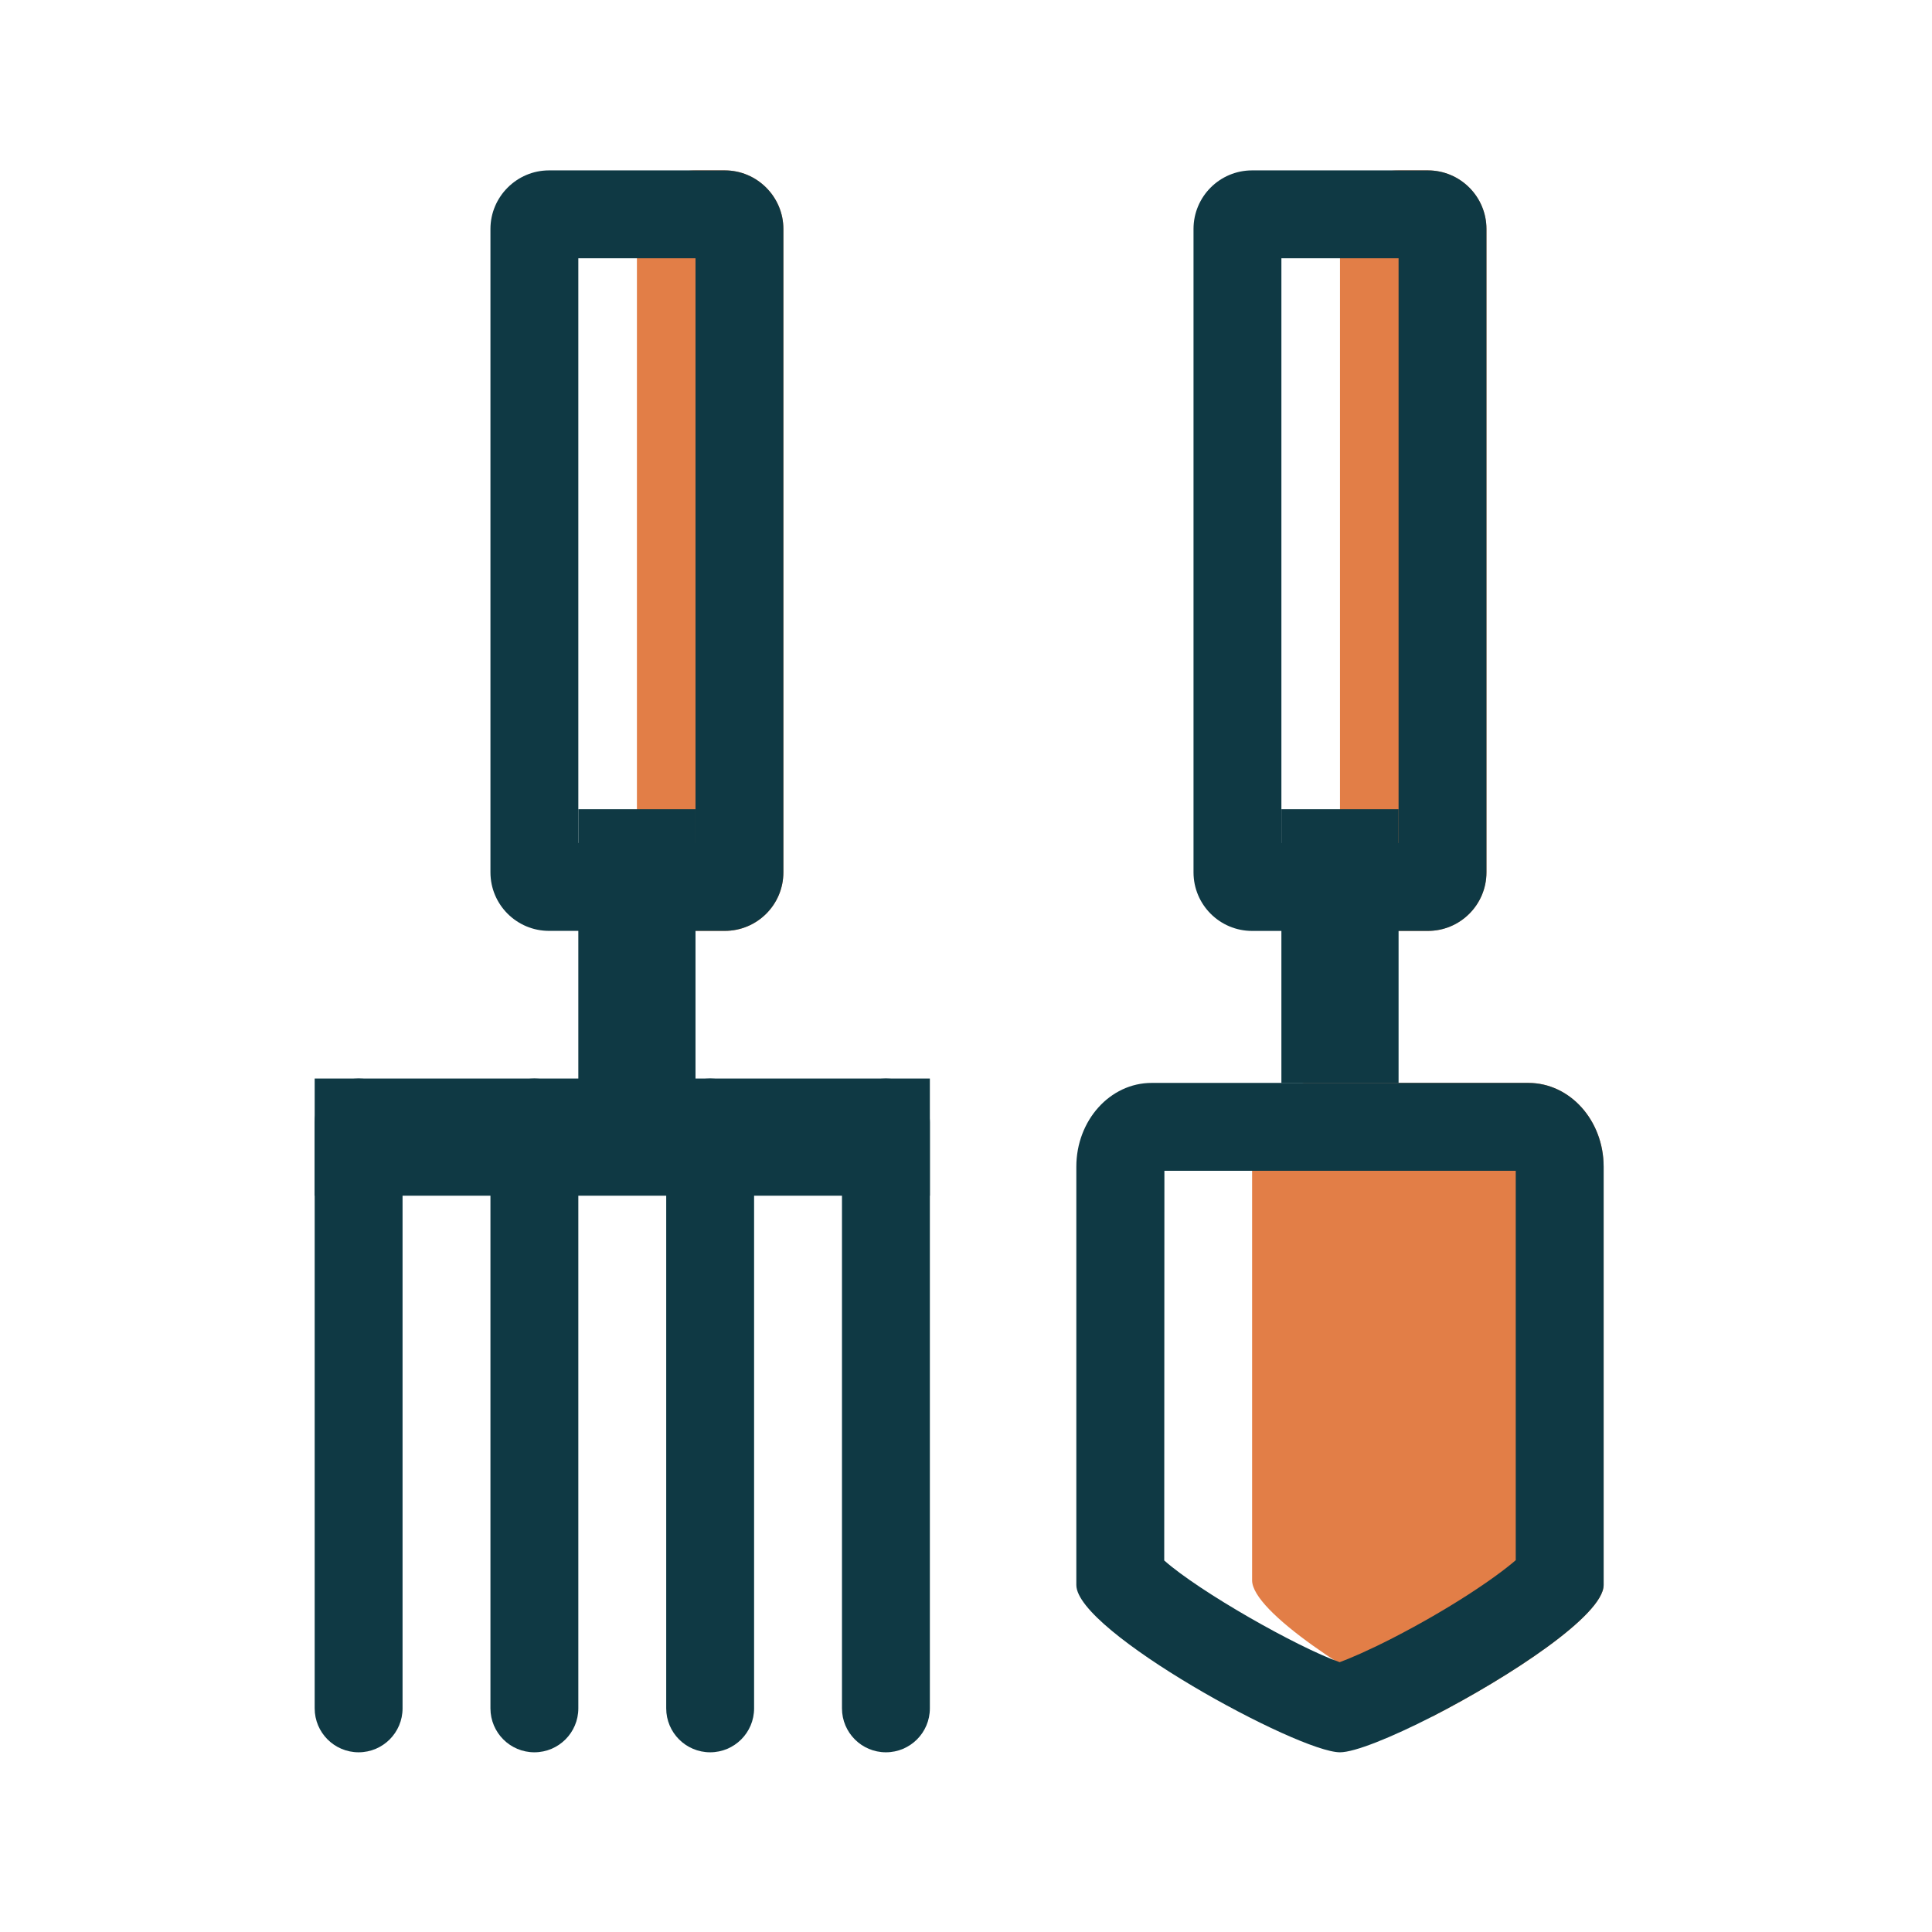
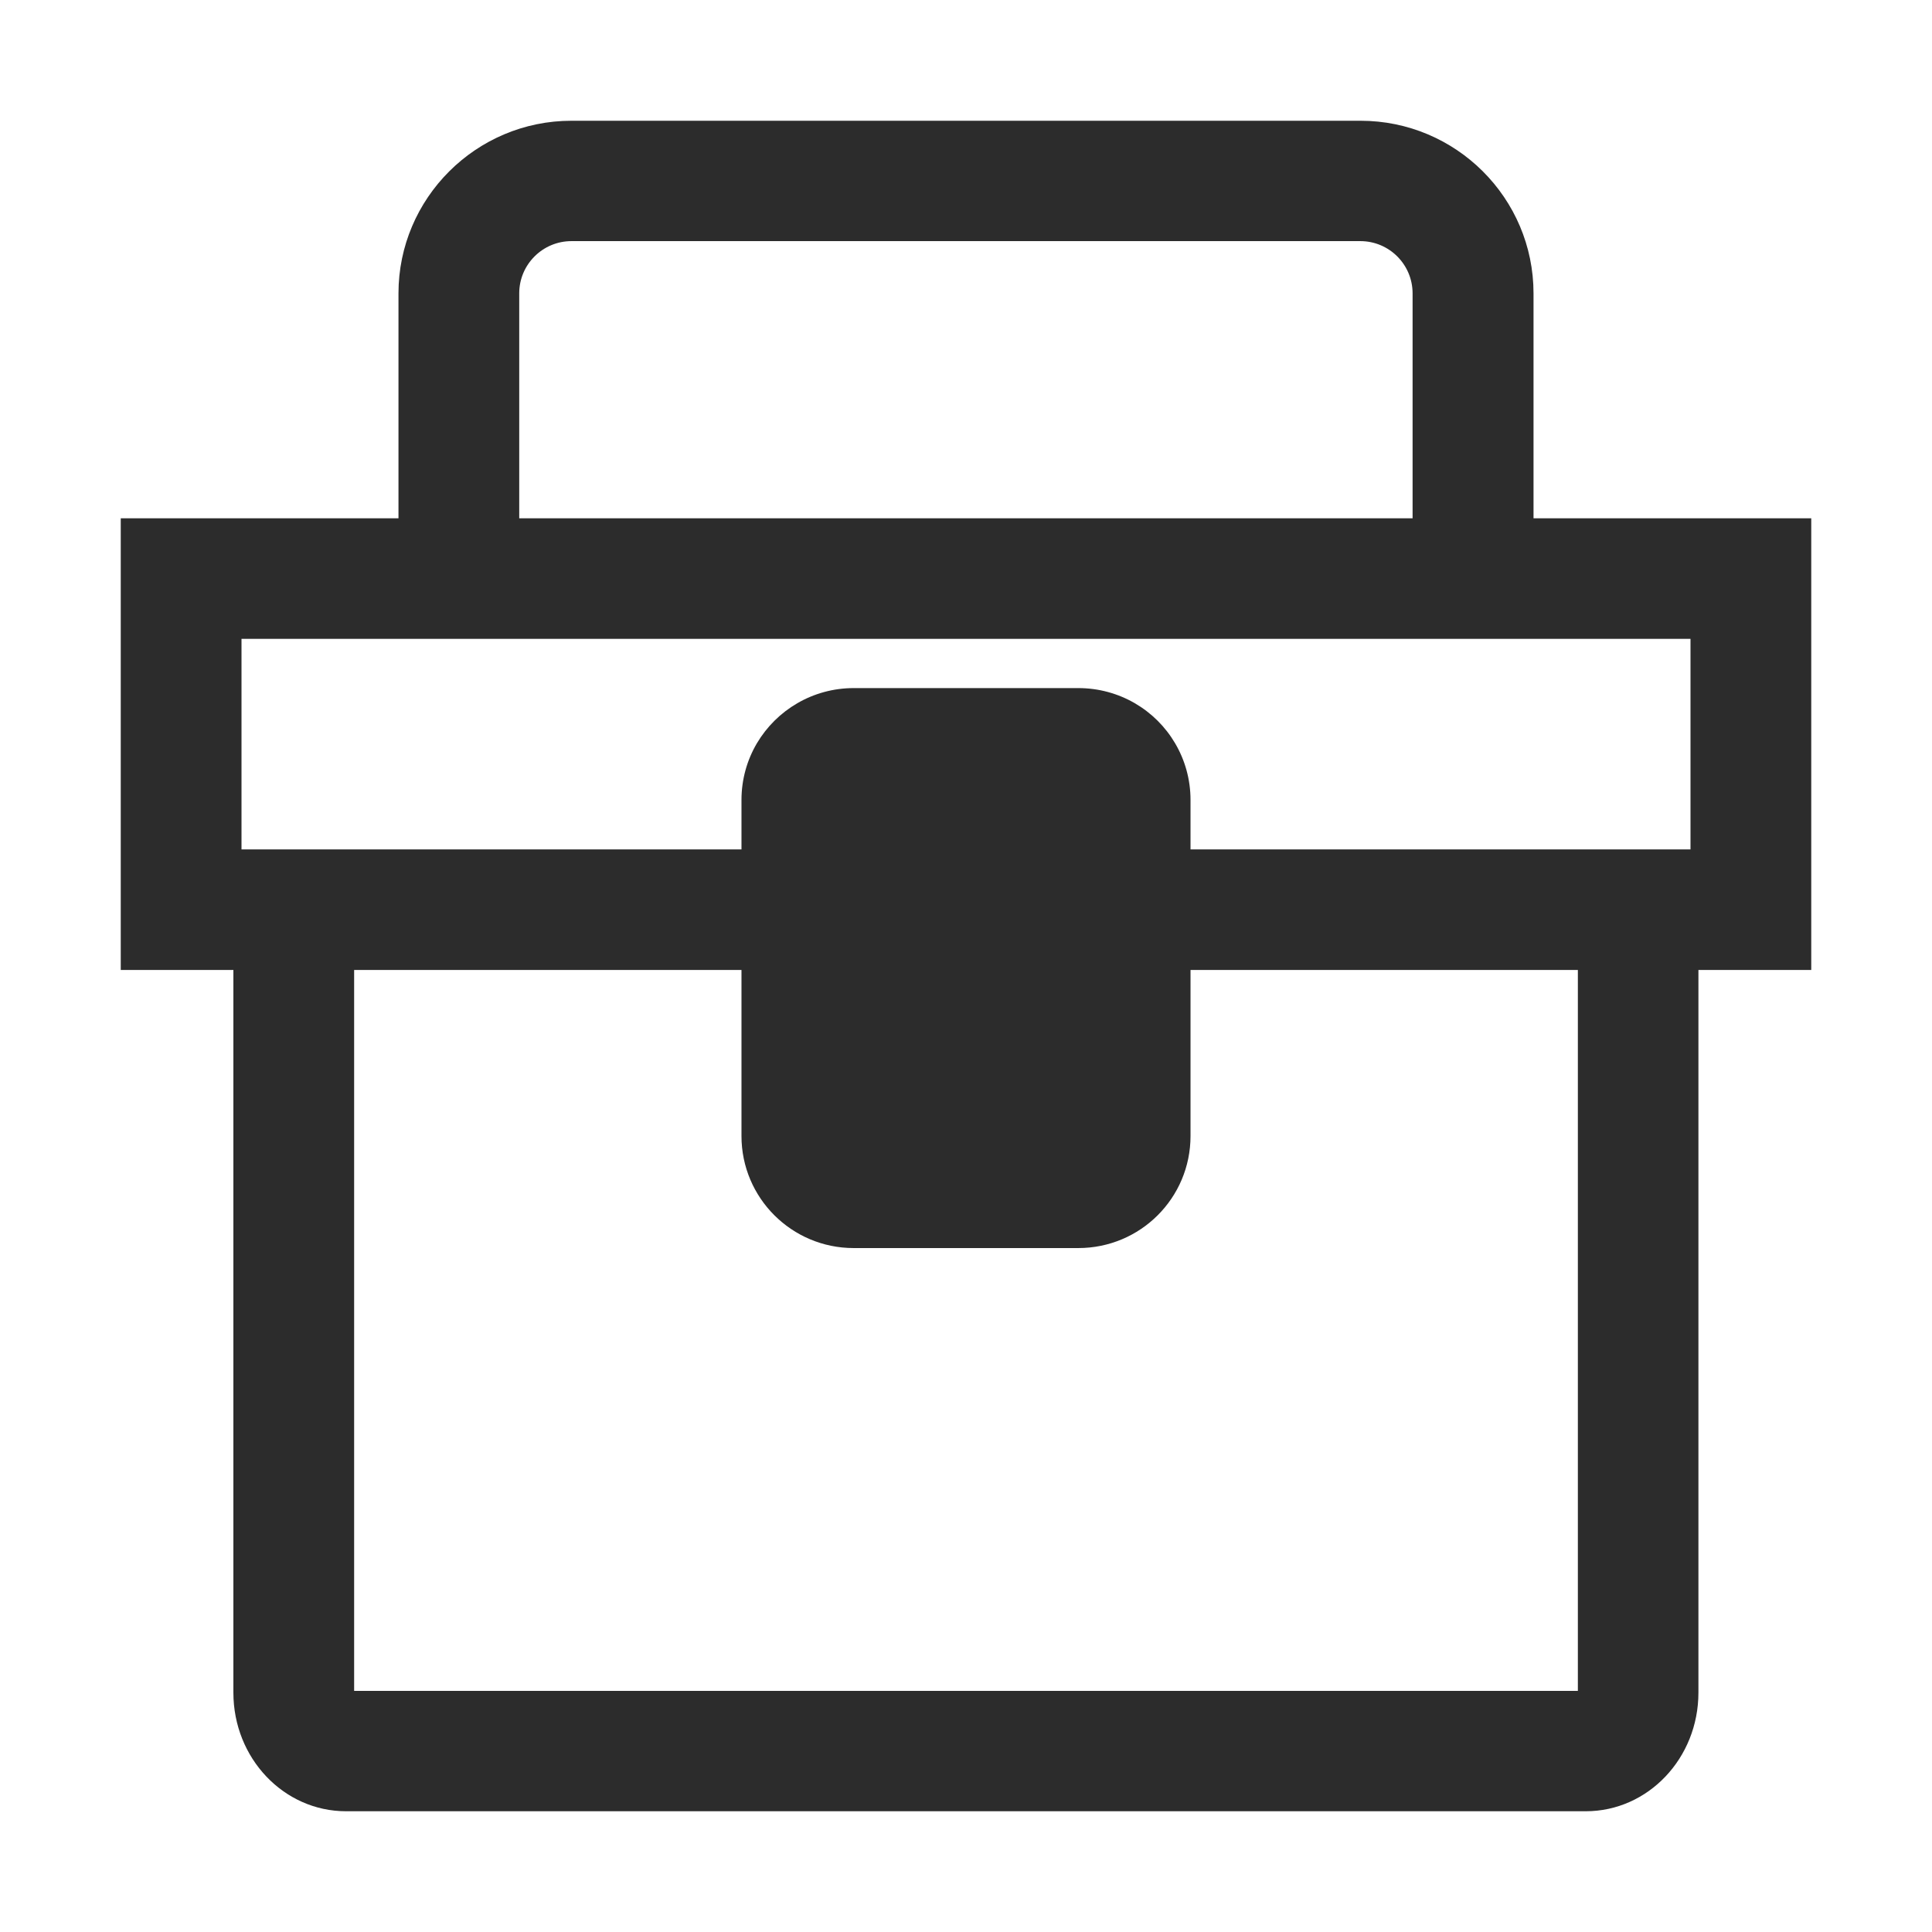
- <svg xmlns="http://www.w3.org/2000/svg" t="1707137030833" class="icon" viewBox="0 0 1024 1024" version="1.1" p-id="7474" width="40" height="40">
-   <path d="M849.96 618.373v221.721c0 15.993-49.996 48.754-90.831 69.715-41.612-20.805-95.49-55.585-95.49-72.199V616.044c0-19.564 11.49-36.178 27.327-42.078h119.09c22.048 0 39.904 19.875 39.904 44.407zM415.212 121.363v340.966c0 17.235-13.974 31.053-31.053 31.053h-15.527c-17.079 0-31.053-13.818-31.053-31.053V121.363c0-17.08 13.974-31.053 31.053-31.053h15.527c17.078 0 31.053 13.973 31.053 31.053zM787.853 121.363v340.966c0 17.235-13.974 31.053-31.053 31.053h-15.527c-17.079 0-31.053-13.818-31.053-31.053V121.363c0-17.08 13.974-31.053 31.053-31.053H756.8c17.079 0 31.053 13.973 31.053 31.053z" fill="#E27E47" p-id="7475" />
-   <path d="M741.273 136.89v309.937h-62.107V136.89h62.107M756.8 90.309h-93.16c-17.15 0-31.053 13.903-31.053 31.053v340.991c0 17.151 13.903 31.053 31.053 31.053h93.16c17.15 0 31.053-13.903 31.053-31.053v-340.99c0-17.15-13.903-31.054-31.053-31.054z" fill="#0F3944" p-id="7476" />
-   <path d="M741.273 428.911h-62.107v145.116h62.107V428.911z" fill="#0F3944" p-id="7477" />
-   <path d="M803.38 620.546v206.381c-10.743 9.318-34.862 25.704-65.435 41.397-13.361 6.823-22.577 10.704-27.892 12.671-22.653-8.03-74.289-37.343-92.988-53.91l0.094-206.54H803.38m6.676-46.579H610.383c-22.048 0-39.904 19.875-39.904 44.407v221.721c0 24.533 117.693 88.658 139.74 88.658 7.763 0 27.016-7.763 48.91-18.943 40.835-20.961 90.831-53.722 90.831-69.715V618.373c0-24.532-17.856-44.407-39.904-44.407zM368.632 136.89v309.913h-62.107V136.89h62.107m15.527-46.581h-93.16c-17.079 0-31.053 13.973-31.053 31.053v340.966c0 17.235 13.974 31.053 31.053 31.053h93.16c17.079 0 31.053-13.818 31.053-31.053V121.363c0-17.08-13.974-31.054-31.053-31.054z" fill="#0F3944" p-id="7478" />
-   <path d="M368.632 428.911h-62.107v145.116h62.107V428.911z" fill="#0F3944" p-id="7479" />
-   <path d="M492.846 571.638H166.785v62.106h326.061v-62.106z" fill="#0F3944" p-id="7480" />
-   <path d="M469.556 571.638c-12.863 0-23.29 10.428-23.29 23.29v310.535c0 12.862 10.427 23.29 23.29 23.29s23.29-10.427 23.29-23.29V594.928c0-12.863-10.428-23.29-23.29-23.29zM283.235 571.638c-12.863 0-23.29 10.428-23.29 23.29v310.535c0 12.862 10.427 23.29 23.29 23.29s23.29-10.427 23.29-23.29V594.928c0-12.863-10.427-23.29-23.29-23.29zM190.075 571.638c-12.863 0-23.29 10.428-23.29 23.29v310.535c0 12.862 10.427 23.29 23.29 23.29s23.29-10.427 23.29-23.29V594.928c0-12.863-10.428-23.29-23.29-23.29zM376.395 571.638c-12.863 0-23.29 10.428-23.29 23.29v310.535c0 12.862 10.427 23.29 23.29 23.29s23.29-10.427 23.29-23.29V594.928c0-12.863-10.427-23.29-23.29-23.29z" fill="#0F3944" p-id="7481" />
+ <svg xmlns="http://www.w3.org/2000/svg" t="1707742678064" class="icon" viewBox="0 0 1024 1024" version="1.1" p-id="14609" width="48" height="48">
+   <path d="M812.8 274.7V155.5c0-50.5-41.1-91.5-91.7-91.5H302.9c-50.6 0-91.7 41.1-91.7 91.5v119.2H64v239.4h59.7v383c0 34.8 26.7 62.9 59.7 62.9h657.1c33 0 59.7-28.1 59.7-62.9v-383H960V274.7H812.8zM275.2 155.5c0-15.3 12.4-27.7 27.7-27.7H721c15.3 0 27.7 12.4 27.7 27.7v119.2H275.2V155.5z m561.1 740.7H187.7V514.1H393v88c0 32.8 26.6 59.4 59.5 59.4h119c32.9 0 59.5-26.5 59.5-59.4v-88h205.3v382.1zM896 433.4v16.8H631V424c0-11-3-21.3-8.2-30.1-10.3-17.5-29.4-29.2-51.3-29.2h-119c-21.8 0-40.9 11.7-51.3 29.2-5.2 8.8-8.2 19.1-8.2 30.1v26.2H128V338.6h768v94.8z" fill="#2c2c2c" p-id="14610" />
</svg>
